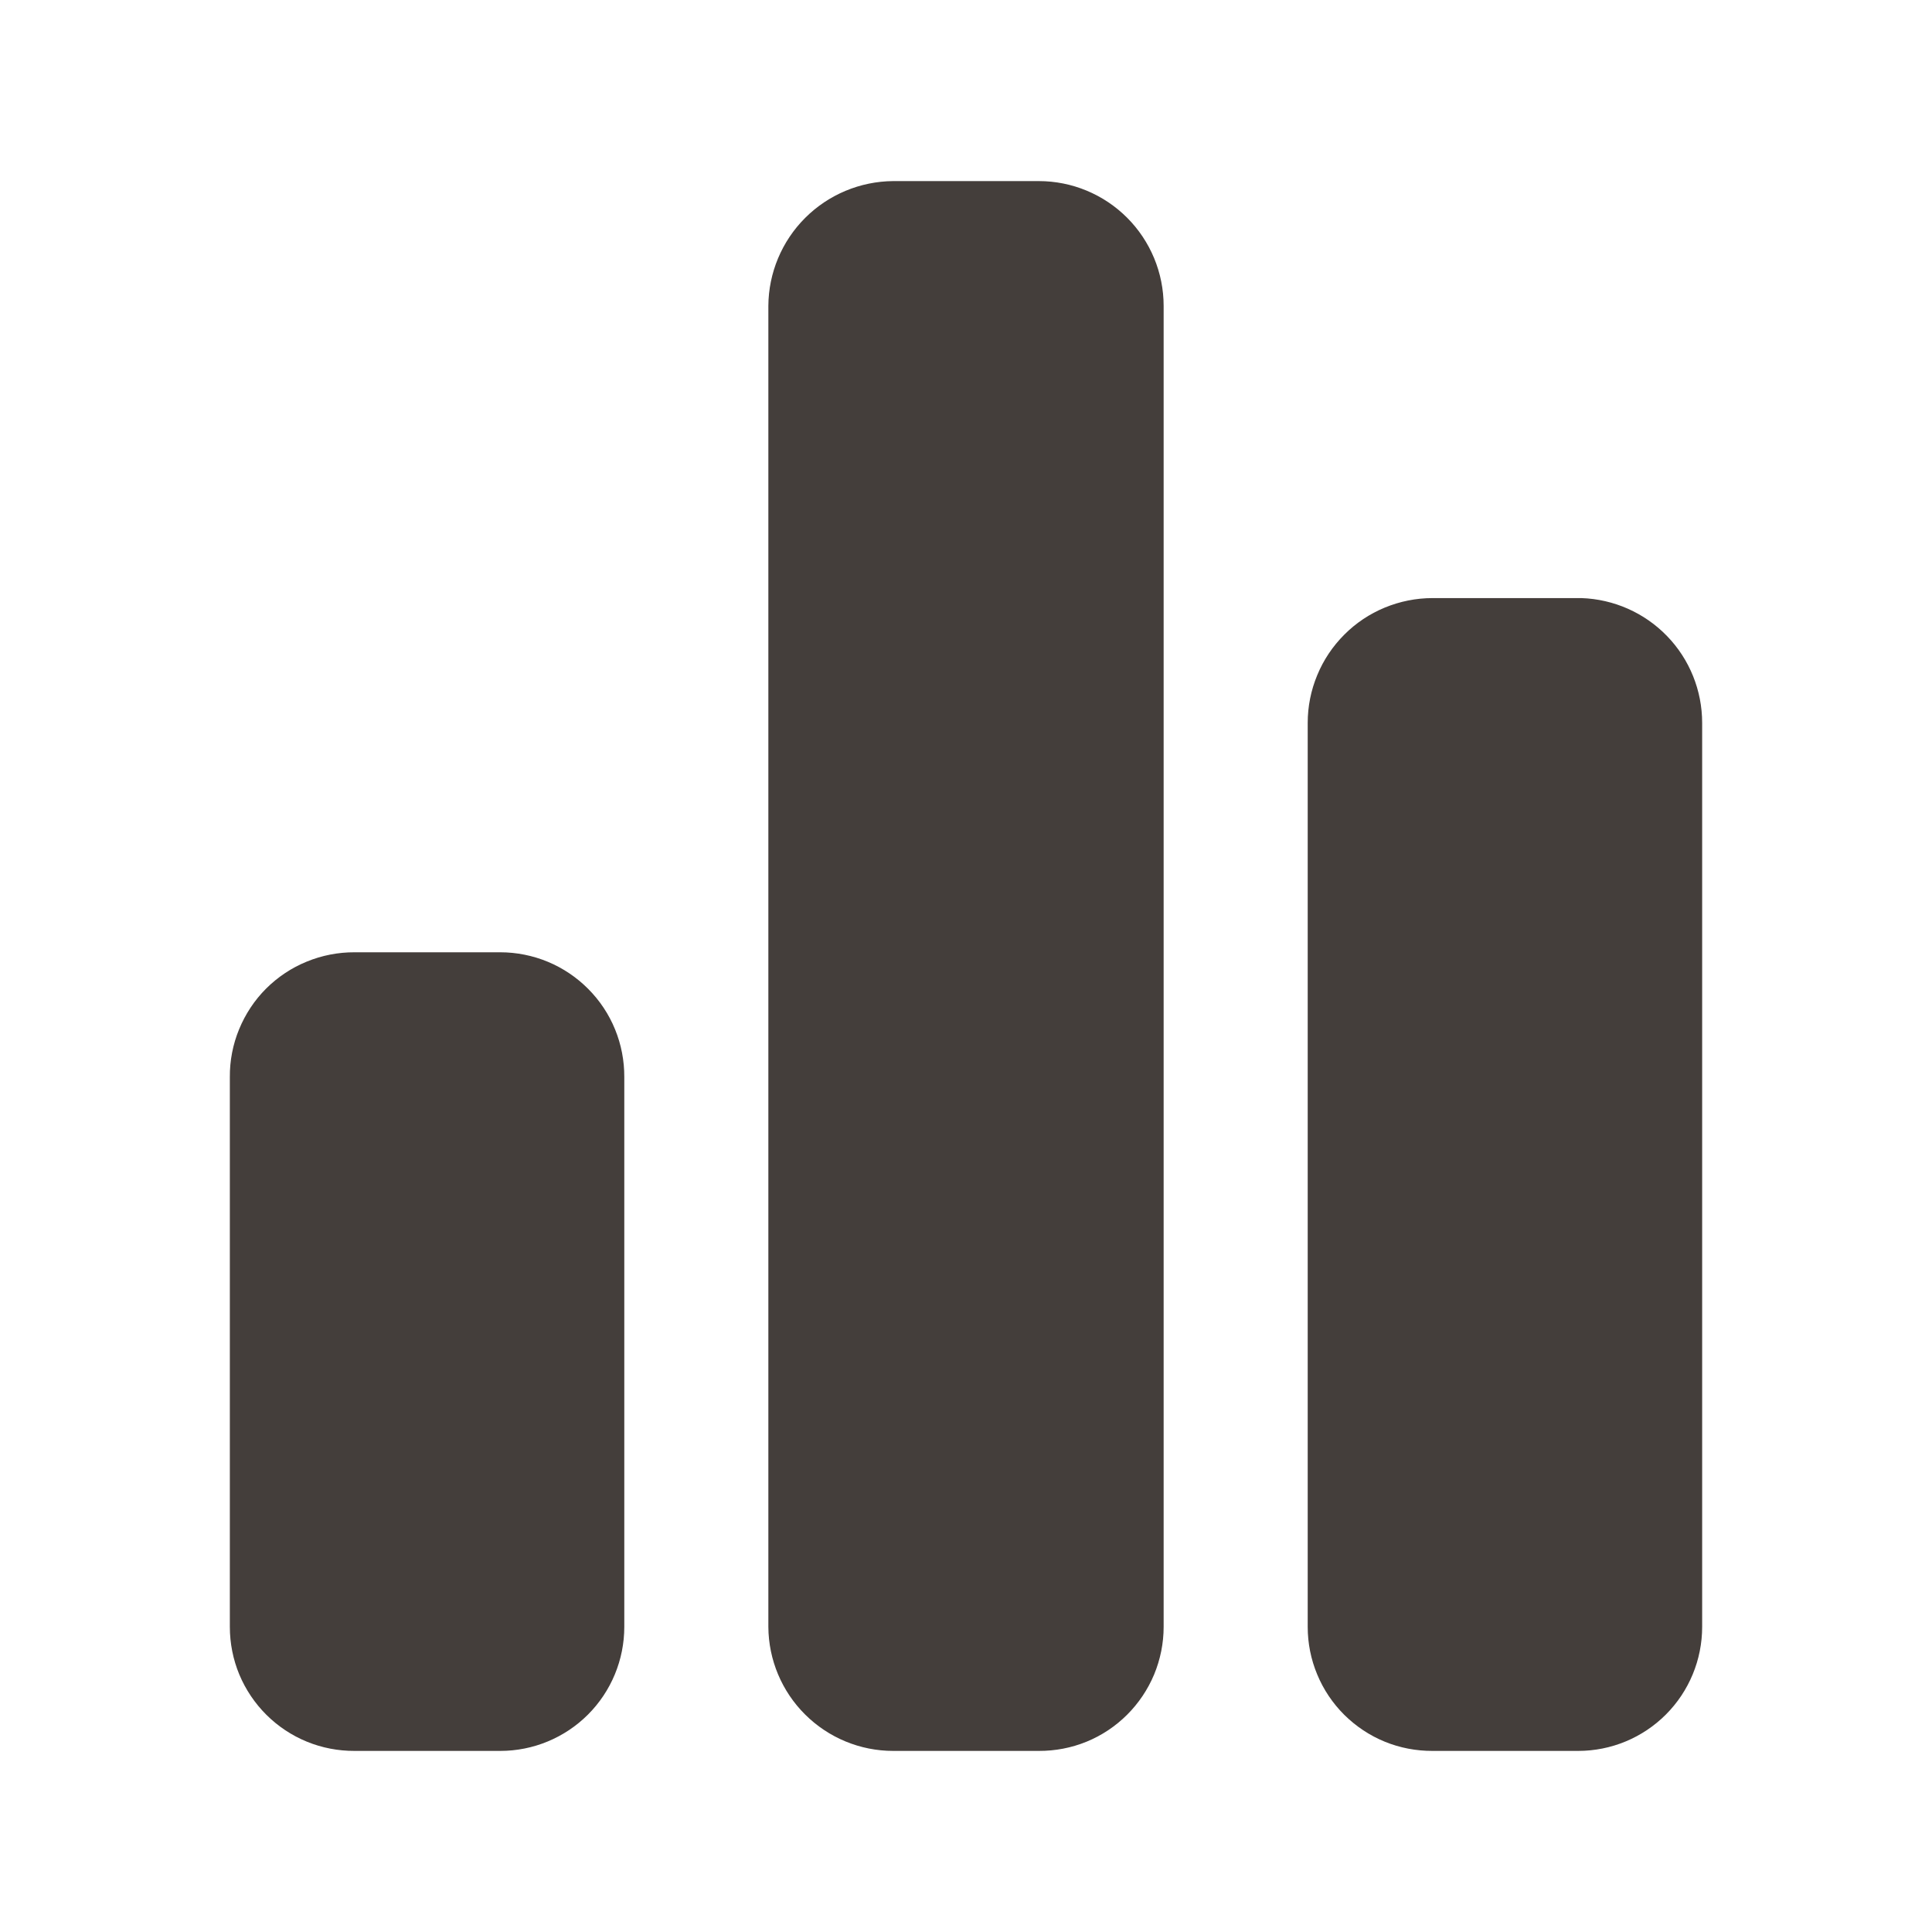
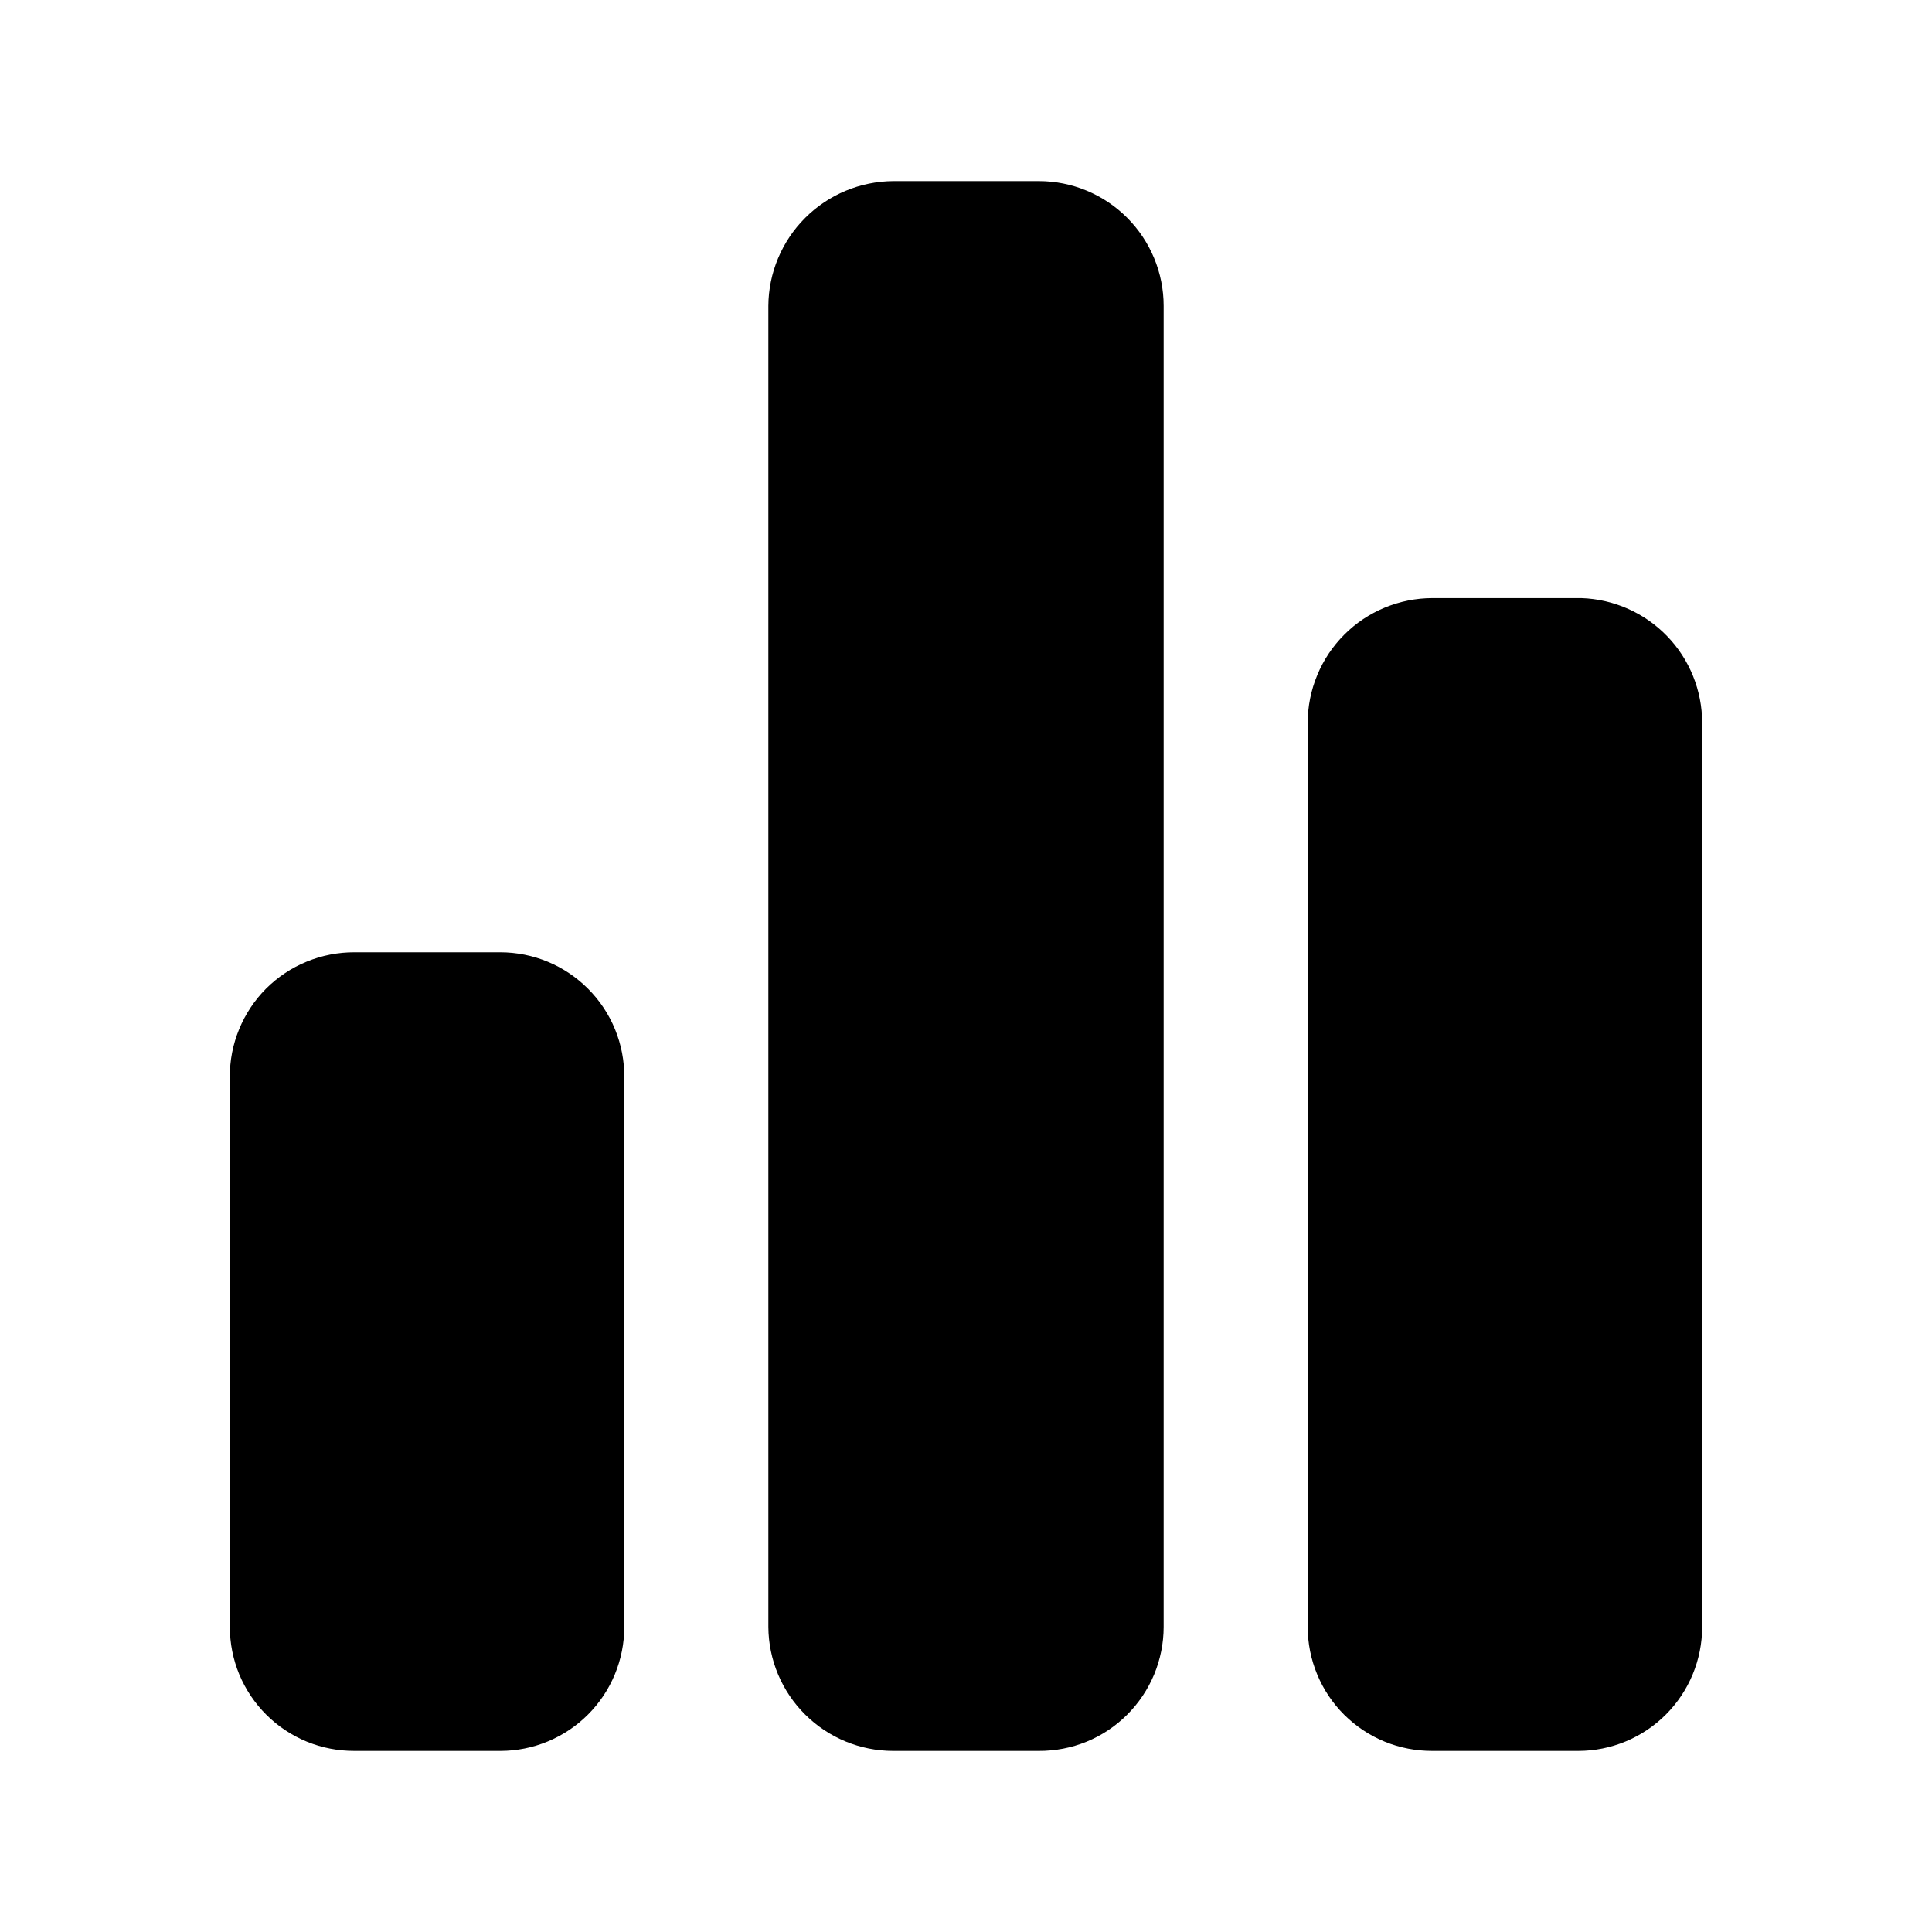
<svg xmlns="http://www.w3.org/2000/svg" width="30" height="30" viewBox="0 0 30 30" fill="none">
-   <path d="M9.694 16.725V25.262C9.694 25.773 9.491 26.263 9.13 26.624C8.769 26.985 8.279 27.188 7.769 27.188H5.506C5.252 27.189 5.001 27.141 4.766 27.045C4.531 26.949 4.317 26.807 4.137 26.628C3.957 26.449 3.814 26.236 3.716 26.002C3.619 25.768 3.569 25.516 3.569 25.262V16.725C3.567 16.47 3.616 16.217 3.713 15.982C3.81 15.746 3.952 15.531 4.132 15.351C4.313 15.171 4.527 15.028 4.763 14.932C4.999 14.835 5.251 14.786 5.506 14.787H7.769C8.022 14.787 8.274 14.838 8.508 14.935C8.743 15.033 8.955 15.176 9.134 15.356C9.313 15.536 9.455 15.749 9.551 15.985C9.647 16.22 9.695 16.471 9.694 16.725ZM18.069 4.75V25.262C18.069 25.516 18.018 25.768 17.921 26.002C17.823 26.236 17.68 26.449 17.5 26.628C17.32 26.807 17.107 26.949 16.872 27.045C16.637 27.141 16.385 27.189 16.131 27.188H13.869C13.357 27.188 12.866 26.985 12.503 26.624C12.14 26.264 11.934 25.774 11.931 25.262V4.75C11.934 4.237 12.14 3.746 12.502 3.384C12.865 3.021 13.356 2.816 13.869 2.812H16.131C16.645 2.812 17.138 3.017 17.501 3.38C17.864 3.743 18.069 4.236 18.069 4.75ZM26.431 11.225V25.262C26.431 25.773 26.228 26.263 25.867 26.624C25.506 26.985 25.017 27.188 24.506 27.188H22.244C21.99 27.189 21.738 27.141 21.503 27.045C21.268 26.949 21.055 26.807 20.874 26.628C20.694 26.449 20.551 26.236 20.454 26.002C20.356 25.768 20.306 25.516 20.306 25.262V11.225C20.306 10.971 20.356 10.719 20.454 10.484C20.551 10.248 20.694 10.035 20.874 9.855C21.053 9.675 21.267 9.532 21.502 9.435C21.737 9.338 21.989 9.287 22.244 9.287H24.556C25.059 9.304 25.536 9.515 25.886 9.877C26.236 10.238 26.431 10.722 26.431 11.225Z" fill="#443E3B" />
+   <path d="M9.694 16.725V25.262C9.694 25.773 9.491 26.263 9.13 26.624C8.769 26.985 8.279 27.188 7.769 27.188H5.506C5.252 27.189 5.001 27.141 4.766 27.045C4.531 26.949 4.317 26.807 4.137 26.628C3.957 26.449 3.814 26.236 3.716 26.002C3.619 25.768 3.569 25.516 3.569 25.262V16.725C3.567 16.47 3.616 16.217 3.713 15.982C3.81 15.746 3.952 15.531 4.132 15.351C4.313 15.171 4.527 15.028 4.763 14.932C4.999 14.835 5.251 14.786 5.506 14.787H7.769C8.022 14.787 8.274 14.838 8.508 14.935C8.743 15.033 8.955 15.176 9.134 15.356C9.313 15.536 9.455 15.749 9.551 15.985C9.647 16.22 9.695 16.471 9.694 16.725ZM18.069 4.75V25.262C18.069 25.516 18.018 25.768 17.921 26.002C17.823 26.236 17.68 26.449 17.5 26.628C17.32 26.807 17.107 26.949 16.872 27.045C16.637 27.141 16.385 27.189 16.131 27.188H13.869C13.357 27.188 12.866 26.985 12.503 26.624C12.14 26.264 11.934 25.774 11.931 25.262V4.75C11.934 4.237 12.14 3.746 12.502 3.384C12.865 3.021 13.356 2.816 13.869 2.812H16.131C16.645 2.812 17.138 3.017 17.501 3.38C17.864 3.743 18.069 4.236 18.069 4.75ZM26.431 11.225V25.262C26.431 25.773 26.228 26.263 25.867 26.624C25.506 26.985 25.017 27.188 24.506 27.188H22.244C21.99 27.189 21.738 27.141 21.503 27.045C21.268 26.949 21.055 26.807 20.874 26.628C20.694 26.449 20.551 26.236 20.454 26.002C20.356 25.768 20.306 25.516 20.306 25.262V11.225C20.306 10.971 20.356 10.719 20.454 10.484C20.551 10.248 20.694 10.035 20.874 9.855C21.053 9.675 21.267 9.532 21.502 9.435C21.737 9.338 21.989 9.287 22.244 9.287H24.556C25.059 9.304 25.536 9.515 25.886 9.877C26.236 10.238 26.431 10.722 26.431 11.225Z" fill="currentColor" />
</svg>
